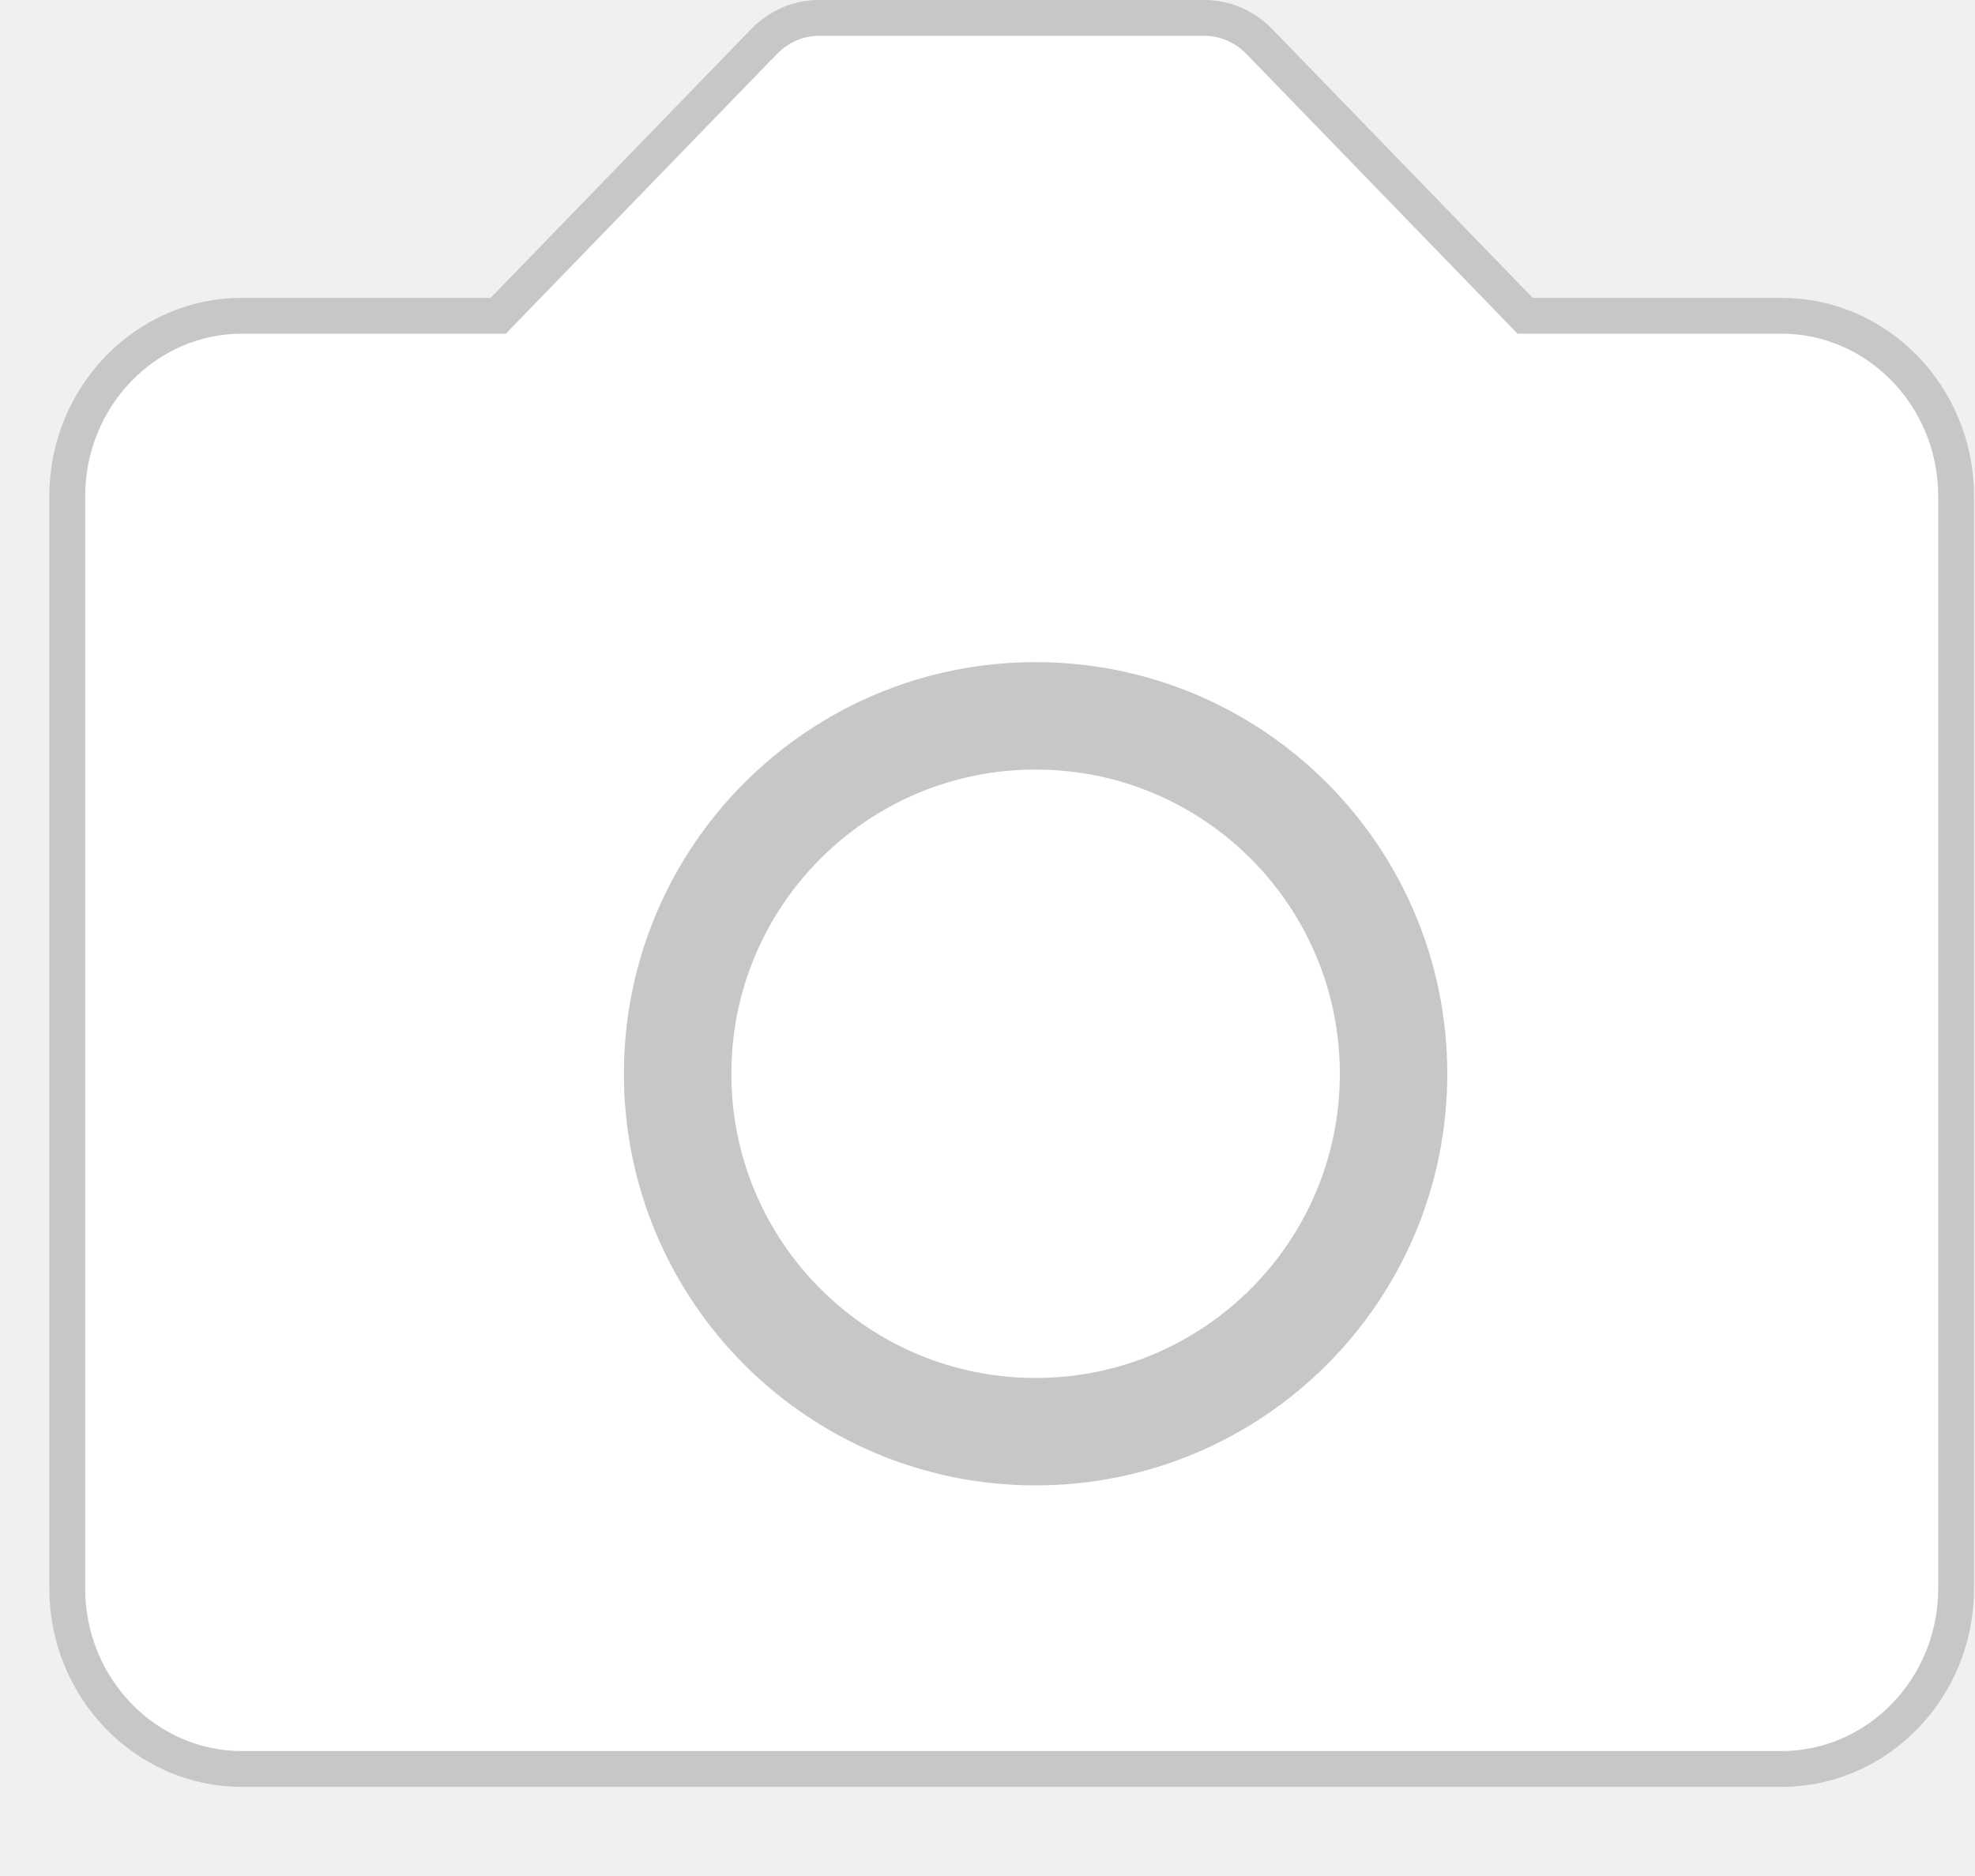
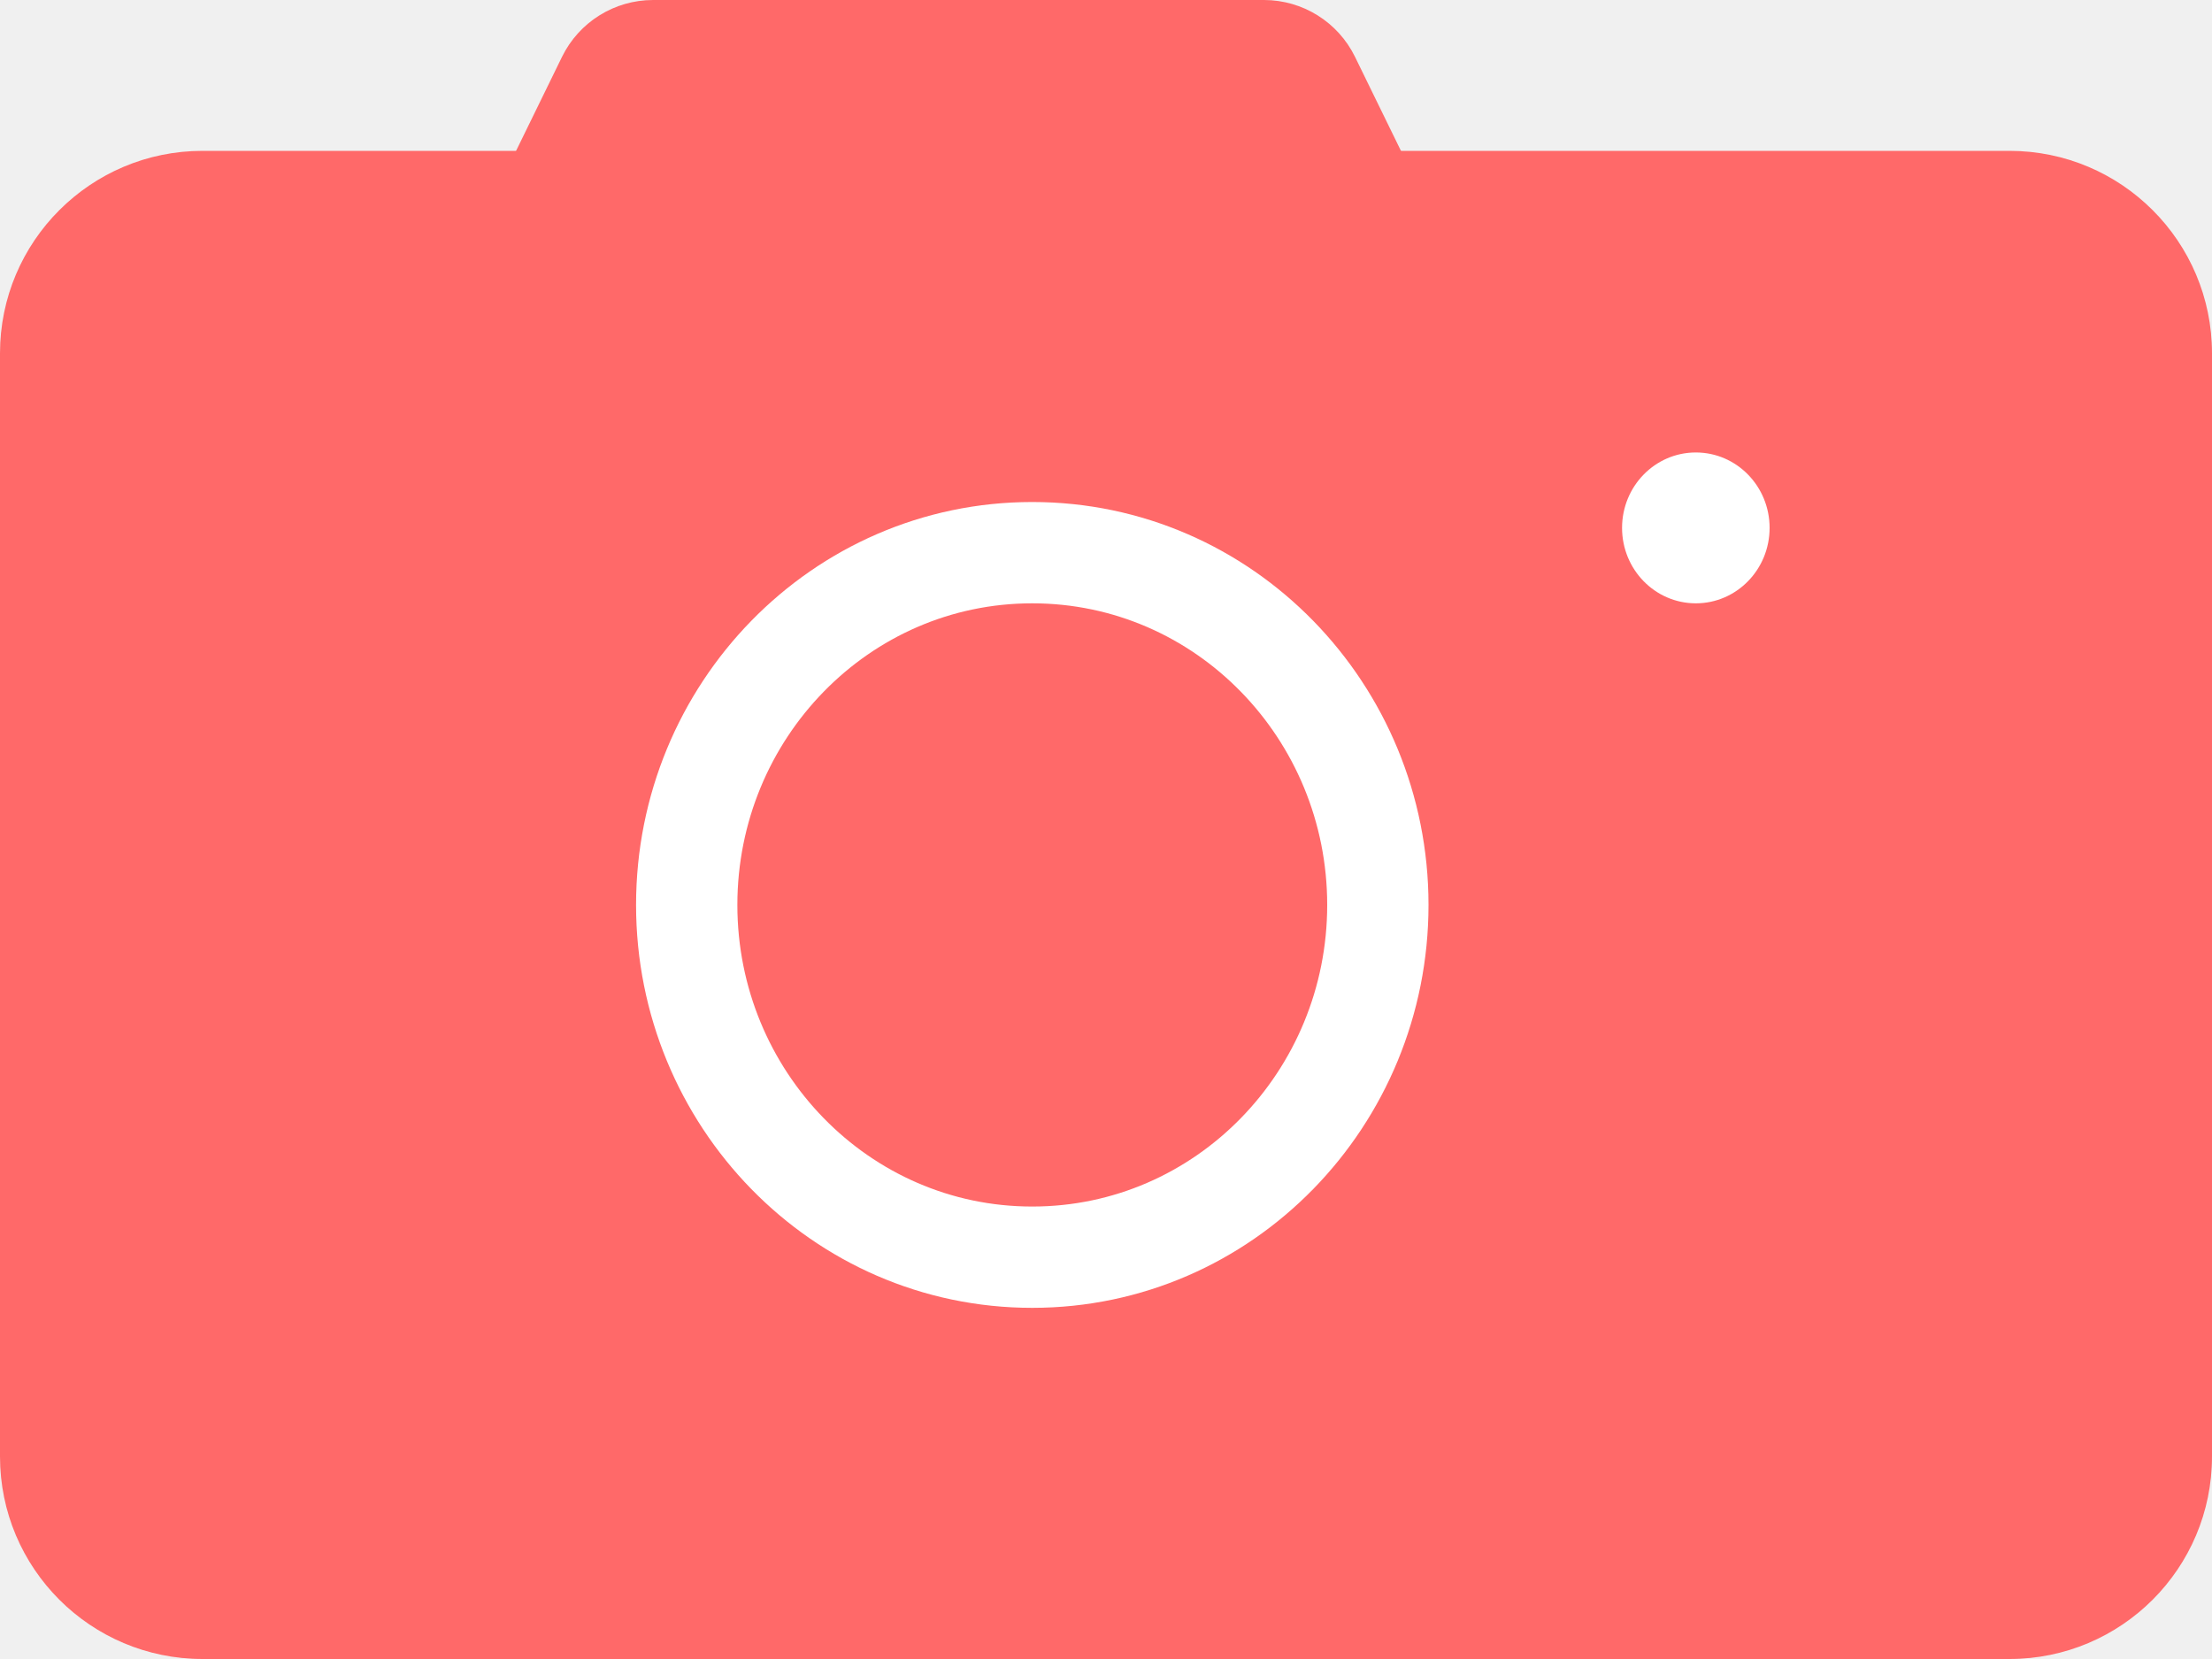
- <svg xmlns="http://www.w3.org/2000/svg" width="20" height="19" viewBox="0 0 20 19" fill="none">
-   <g id="Group 95">
-     <path id="Vector" d="M15.391 3.143L15.444 3.198H15.521H18.041C19.011 3.198 19.809 4.013 19.809 5.027V16.087C19.809 17.101 19.011 17.916 18.041 17.916H2.449C1.48 17.916 0.681 17.101 0.681 16.087V5.027C0.681 4.013 1.48 3.198 2.449 3.198H4.969H5.046L5.099 3.143L7.737 0.421L7.738 0.421C7.811 0.344 7.899 0.284 7.994 0.243C8.09 0.202 8.193 0.181 8.296 0.181H8.296L12.194 0.181L12.194 0.181C12.298 0.181 12.4 0.202 12.496 0.243C12.591 0.284 12.679 0.344 12.753 0.421L12.753 0.421L15.391 3.143Z" fill="white" stroke="#C7C7C7" stroke-width="0.363" />
-     <circle id="Ellipse 242" cx="10.487" cy="10.875" r="3.625" fill="white" stroke="#C7C7C7" stroke-width="1.088" />
-   </g>
+ <svg xmlns="http://www.w3.org/2000/svg" width="20" height="15" viewBox="0 0 20 15" fill="none">
+   <rect y="1.364" width="20" height="13.636" rx="1.831" fill="#FF6969" />
+   <path d="M9.333 11.367C11.069 11.367 12.458 9.931 12.458 8.182C12.458 6.433 11.069 4.997 9.333 4.997C7.598 4.997 6.209 6.433 6.209 8.182C6.209 9.931 7.598 11.367 9.333 11.367Z" fill="#FF6969" stroke="white" stroke-width="0.916" />
+   <ellipse cx="15.333" cy="4.773" rx="0.667" ry="0.682" fill="white" />
+   <path d="M5.082 0.513L4 2.727H13.333L12.251 0.513C12.097 0.199 11.778 0 11.428 0H5.905C5.555 0 5.236 0.199 5.082 0.513Z" fill="#FF6969" />
</svg>
